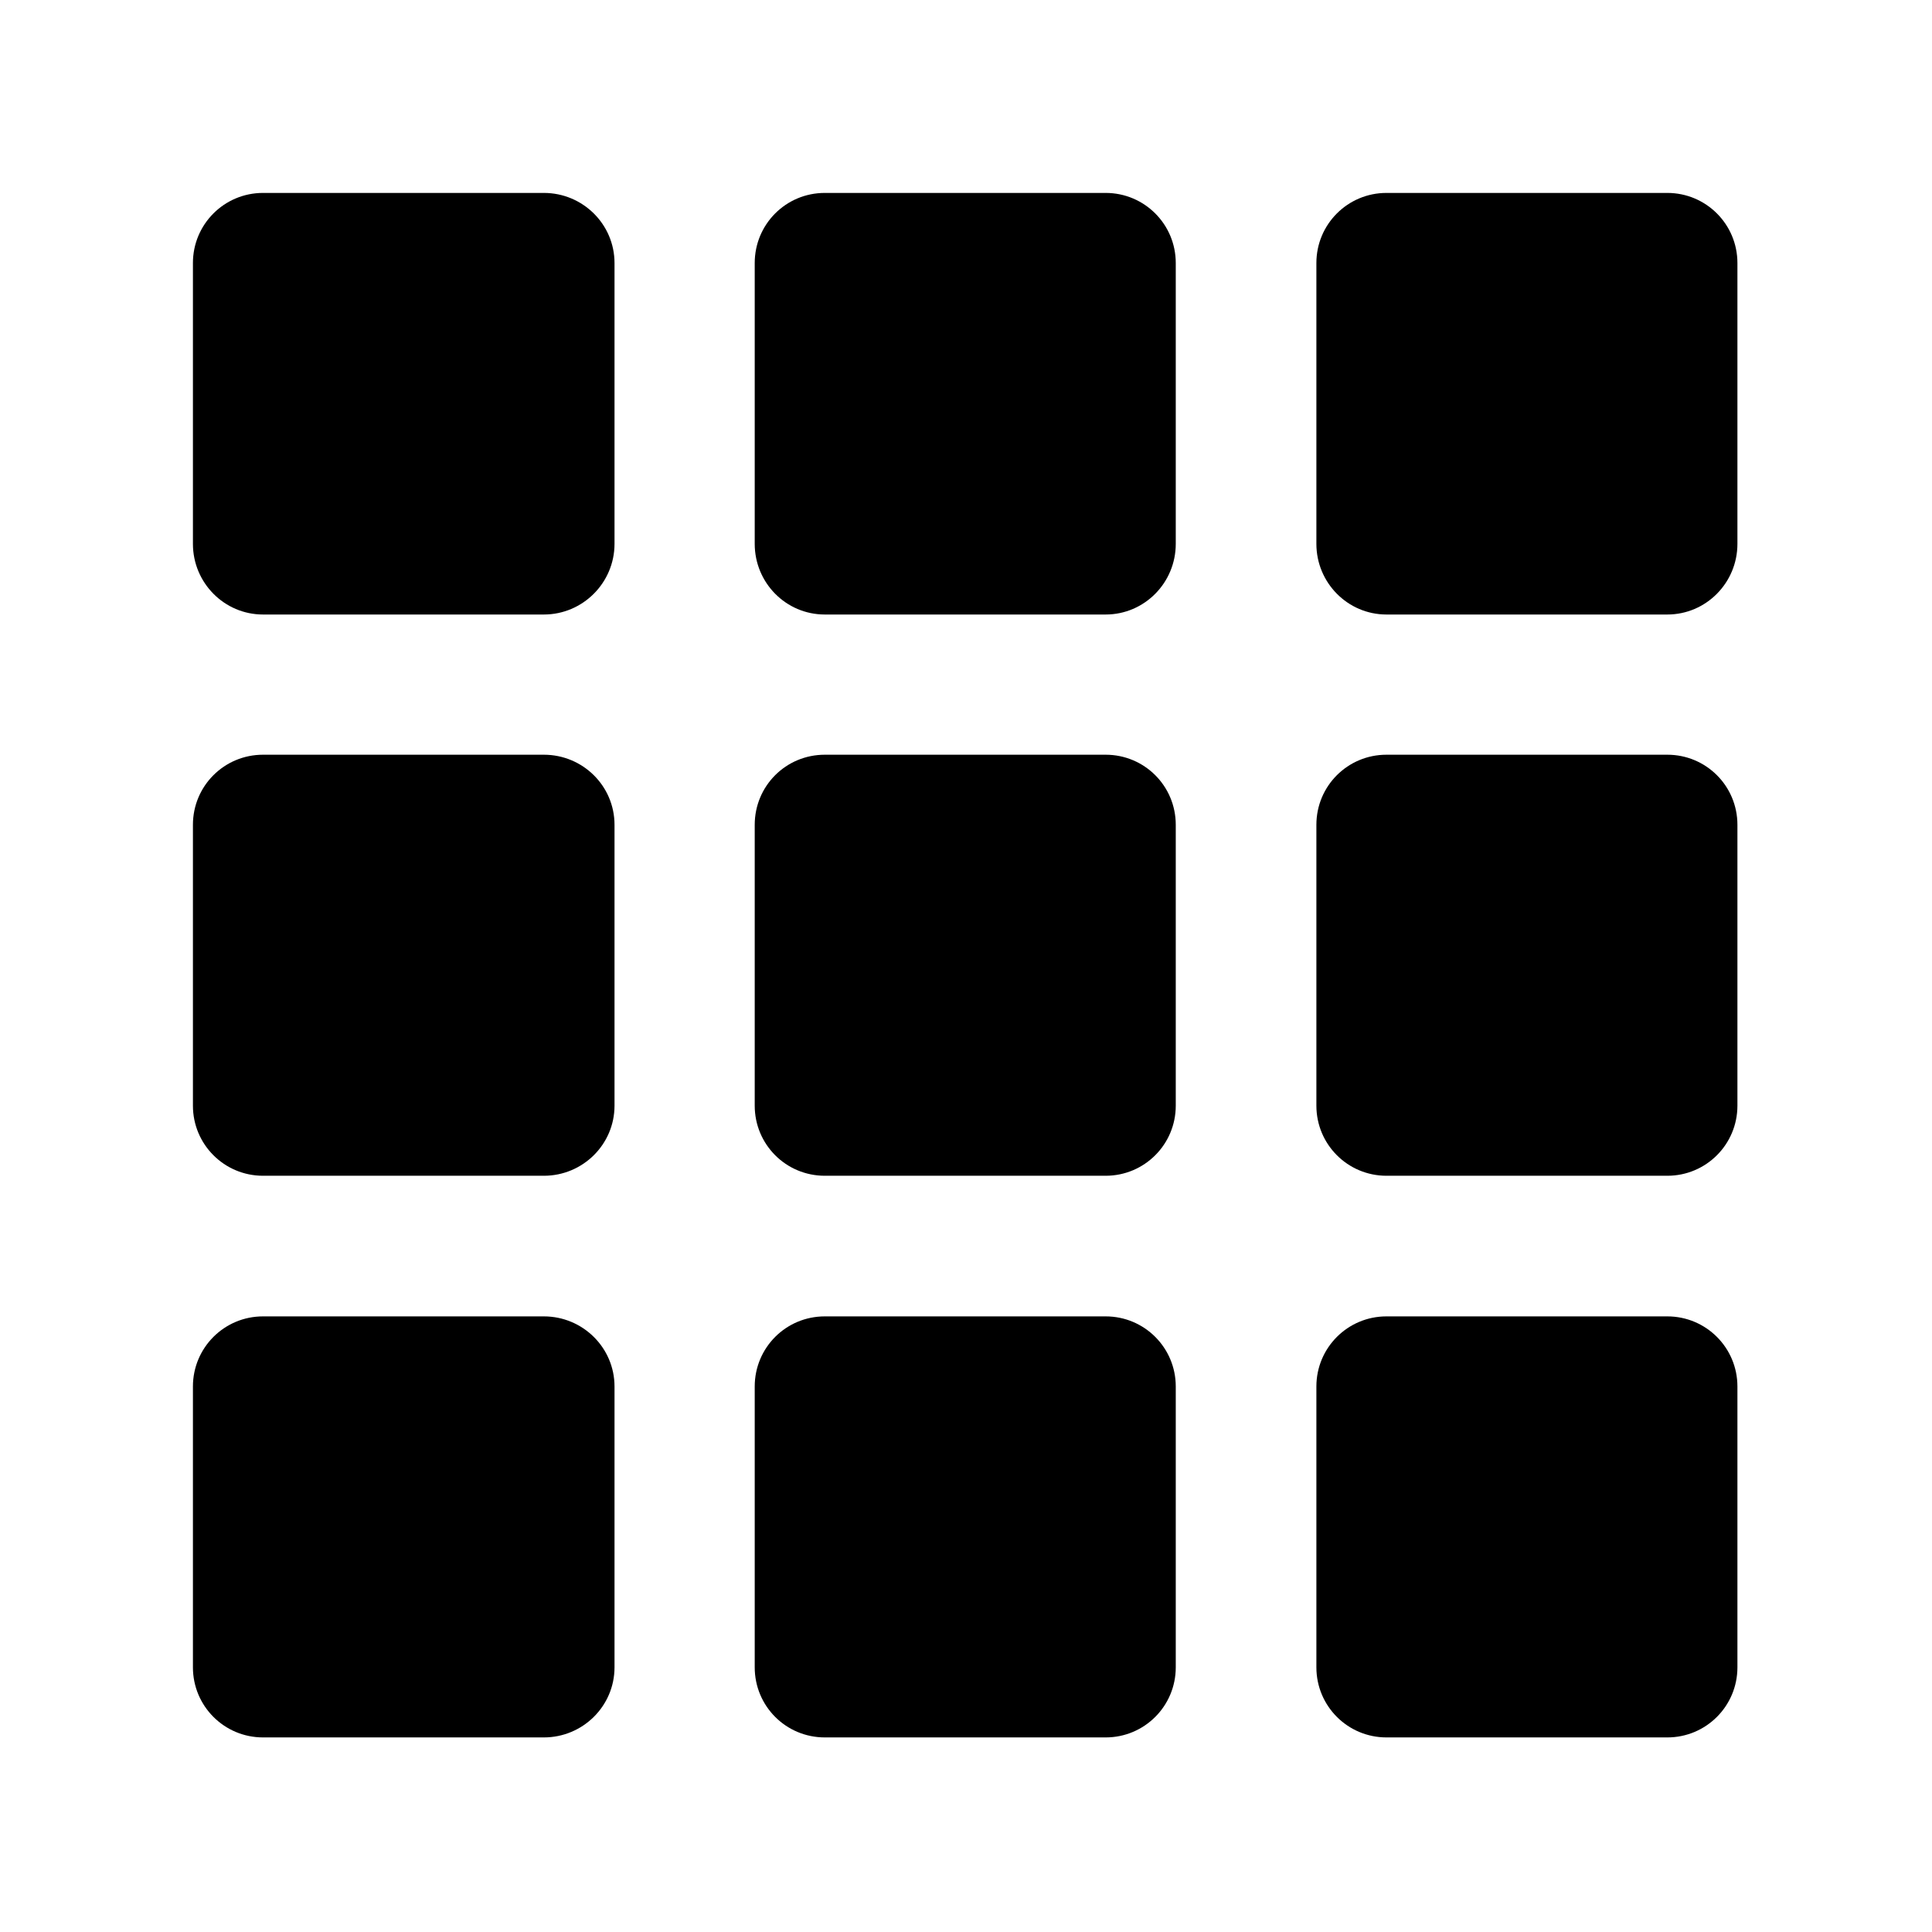
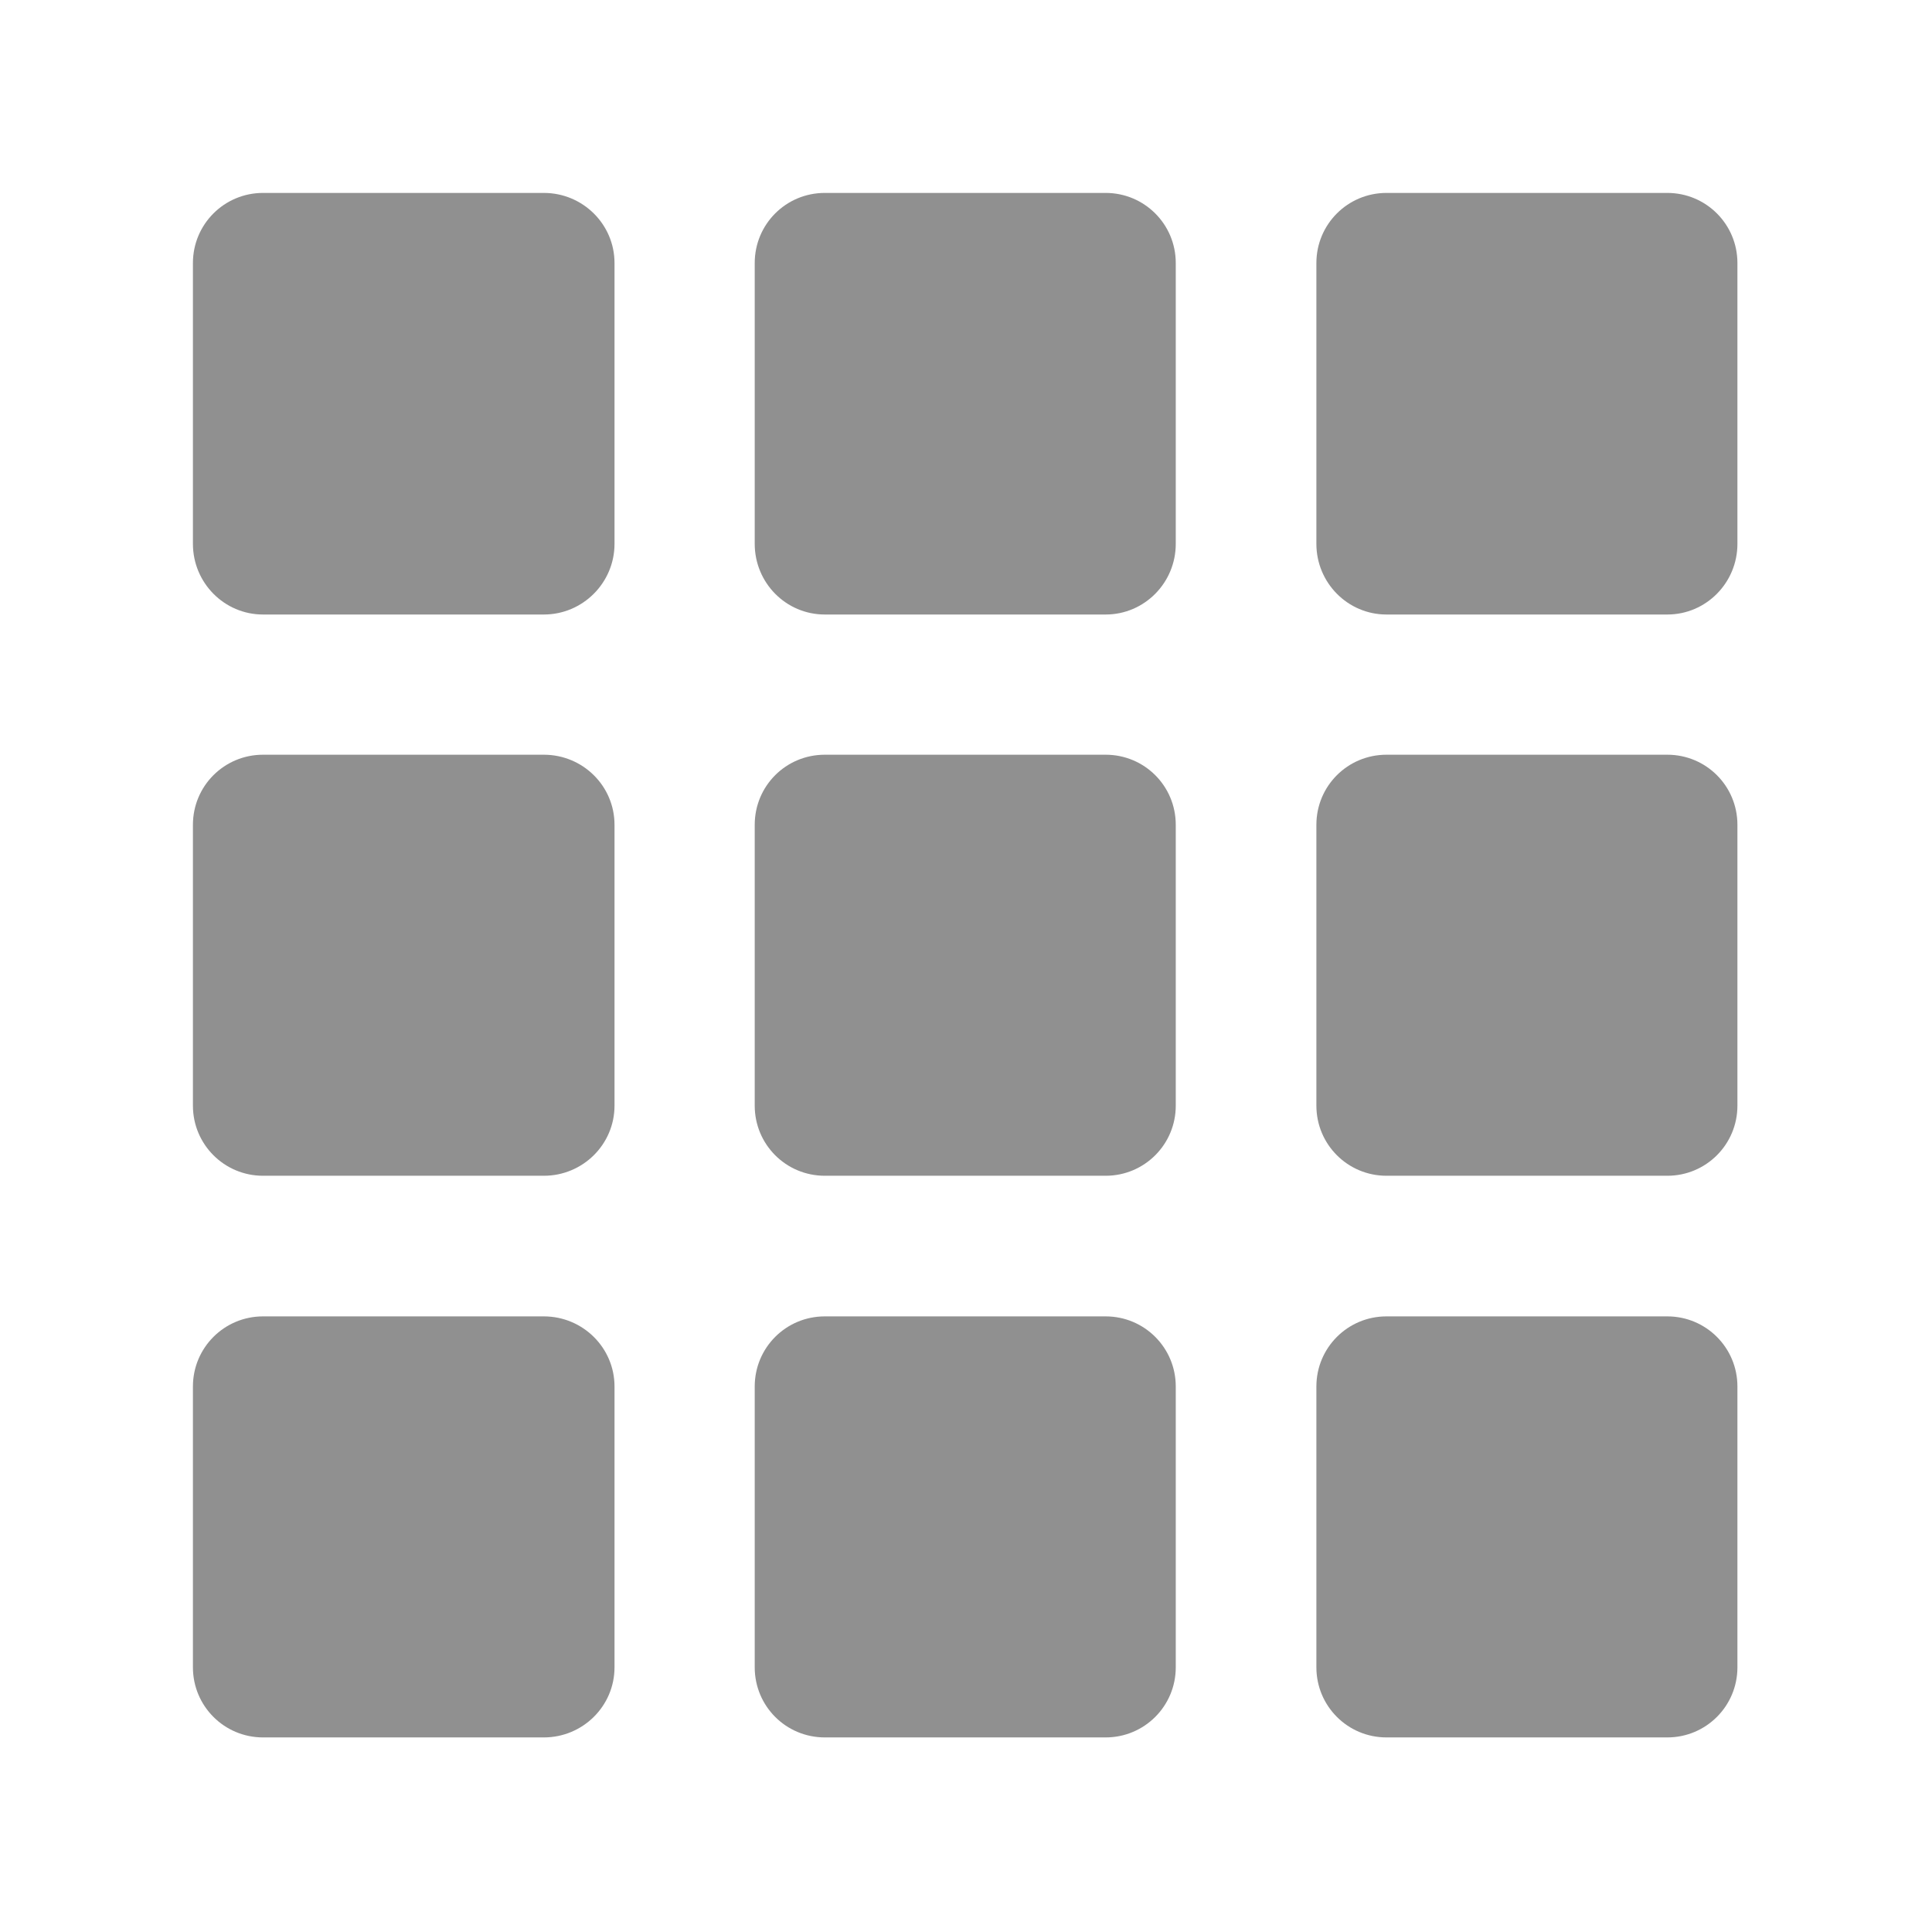
<svg xmlns="http://www.w3.org/2000/svg" width="14px" height="14px" viewBox="0 0 14 14" version="1.1">
  <g id="surface1">
-     <path style="" d="M 1.906 1.398 L 3.941 1.398 C 4.223 1.398 4.453 1.625 4.453 1.906 L 4.453 3.941 C 4.453 4.223 4.223 4.453 3.941 4.453 L 1.906 4.453 C 1.625 4.453 1.398 4.223 1.398 3.941 L 1.398 1.906 C 1.398 1.625 1.625 1.398 1.906 1.398 Z M 1.906 1.398 " />
-     <path style="" d="M 5.977 1.398 L 8.012 1.398 C 8.293 1.398 8.52 1.625 8.52 1.906 L 8.52 3.941 C 8.52 4.223 8.293 4.453 8.012 4.453 L 5.977 4.453 C 5.695 4.453 5.469 4.223 5.469 3.941 L 5.469 1.906 C 5.469 1.625 5.695 1.398 5.977 1.398 Z M 5.977 1.398 " />
-     <path style="" d="M 10.047 1.398 L 12.082 1.398 C 12.363 1.398 12.59 1.625 12.59 1.906 L 12.59 3.941 C 12.59 4.223 12.363 4.453 12.082 4.453 L 10.047 4.453 C 9.766 4.453 9.539 4.223 9.539 3.941 L 9.539 1.906 C 9.539 1.625 9.766 1.398 10.047 1.398 Z M 10.047 1.398 " />
-     <path style="" d="M 1.906 5.469 L 3.941 5.469 C 4.223 5.469 4.453 5.695 4.453 5.977 L 4.453 8.012 C 4.453 8.293 4.223 8.52 3.941 8.52 L 1.906 8.52 C 1.625 8.52 1.398 8.293 1.398 8.012 L 1.398 5.977 C 1.398 5.695 1.625 5.469 1.906 5.469 Z M 1.906 5.469 " />
-     <path style="" d="M 5.977 5.469 L 8.012 5.469 C 8.293 5.469 8.52 5.695 8.52 5.977 L 8.52 8.012 C 8.52 8.293 8.293 8.52 8.012 8.52 L 5.977 8.52 C 5.695 8.52 5.469 8.293 5.469 8.012 L 5.469 5.977 C 5.469 5.695 5.695 5.469 5.977 5.469 Z M 5.977 5.469 " />
-     <path style="" d="M 10.047 5.469 L 12.082 5.469 C 12.363 5.469 12.59 5.695 12.59 5.977 L 12.59 8.012 C 12.59 8.293 12.363 8.52 12.082 8.52 L 10.047 8.52 C 9.766 8.52 9.539 8.293 9.539 8.012 L 9.539 5.977 C 9.539 5.695 9.766 5.469 10.047 5.469 Z M 10.047 5.469 " />
-     <path style="" d="M 1.906 9.539 L 3.941 9.539 C 4.223 9.539 4.453 9.766 4.453 10.047 L 4.453 12.082 C 4.453 12.363 4.223 12.59 3.941 12.59 L 1.906 12.59 C 1.625 12.59 1.398 12.363 1.398 12.082 L 1.398 10.047 C 1.398 9.766 1.625 9.539 1.906 9.539 Z M 1.906 9.539 " />
-     <path style="" d="M 5.977 9.539 L 8.012 9.539 C 8.293 9.539 8.52 9.766 8.52 10.047 L 8.52 12.082 C 8.52 12.363 8.293 12.59 8.012 12.59 L 5.977 12.59 C 5.695 12.59 5.469 12.363 5.469 12.082 L 5.469 10.047 C 5.469 9.766 5.695 9.539 5.977 9.539 Z M 5.977 9.539 " />
-     <path style="" d="M 10.047 9.539 L 12.082 9.539 C 12.363 9.539 12.59 9.766 12.59 10.047 L 12.59 12.082 C 12.59 12.363 12.363 12.59 12.082 12.59 L 10.047 12.59 C 9.766 12.59 9.539 12.363 9.539 12.082 L 9.539 10.047 C 9.539 9.766 9.766 9.539 10.047 9.539 Z M 10.047 9.539 " />
+     <path style="fill:#909090;fill-opacity:1;" d="M 1.906 1.398 L 3.941 1.398 C 4.223 1.398 4.453 1.625 4.453 1.906 L 4.453 3.941 C 4.453 4.223 4.223 4.453 3.941 4.453 L 1.906 4.453 C 1.625 4.453 1.398 4.223 1.398 3.941 L 1.398 1.906 C 1.398 1.625 1.625 1.398 1.906 1.398 Z M 1.906 1.398 " />
+     <path style="fill:#909090;fill-opacity:1;" d="M 5.977 1.398 L 8.012 1.398 C 8.293 1.398 8.52 1.625 8.52 1.906 L 8.52 3.941 C 8.52 4.223 8.293 4.453 8.012 4.453 L 5.977 4.453 C 5.695 4.453 5.469 4.223 5.469 3.941 L 5.469 1.906 C 5.469 1.625 5.695 1.398 5.977 1.398 Z M 5.977 1.398 " />
+     <path style="fill:#909090;fill-opacity:1;" d="M 10.047 1.398 L 12.082 1.398 C 12.363 1.398 12.59 1.625 12.59 1.906 L 12.59 3.941 C 12.59 4.223 12.363 4.453 12.082 4.453 L 10.047 4.453 C 9.766 4.453 9.539 4.223 9.539 3.941 L 9.539 1.906 C 9.539 1.625 9.766 1.398 10.047 1.398 Z M 10.047 1.398 " />
+     <path style="fill:#909090;fill-opacity:1;" d="M 1.906 5.469 L 3.941 5.469 C 4.223 5.469 4.453 5.695 4.453 5.977 L 4.453 8.012 C 4.453 8.293 4.223 8.52 3.941 8.52 L 1.906 8.52 C 1.625 8.52 1.398 8.293 1.398 8.012 L 1.398 5.977 C 1.398 5.695 1.625 5.469 1.906 5.469 Z M 1.906 5.469 " />
+     <path style="fill:#909090;fill-opacity:1;" d="M 5.977 5.469 L 8.012 5.469 C 8.293 5.469 8.52 5.695 8.52 5.977 L 8.52 8.012 C 8.52 8.293 8.293 8.52 8.012 8.52 L 5.977 8.52 C 5.695 8.52 5.469 8.293 5.469 8.012 L 5.469 5.977 C 5.469 5.695 5.695 5.469 5.977 5.469 Z M 5.977 5.469 " />
+     <path style="fill:#909090;fill-opacity:1;" d="M 10.047 5.469 L 12.082 5.469 C 12.363 5.469 12.59 5.695 12.59 5.977 L 12.59 8.012 C 12.59 8.293 12.363 8.52 12.082 8.52 L 10.047 8.52 C 9.766 8.52 9.539 8.293 9.539 8.012 L 9.539 5.977 C 9.539 5.695 9.766 5.469 10.047 5.469 Z M 10.047 5.469 " />
+     <path style="fill:#909090;fill-opacity:1;" d="M 1.906 9.539 L 3.941 9.539 C 4.223 9.539 4.453 9.766 4.453 10.047 L 4.453 12.082 C 4.453 12.363 4.223 12.59 3.941 12.59 L 1.906 12.59 C 1.625 12.59 1.398 12.363 1.398 12.082 L 1.398 10.047 C 1.398 9.766 1.625 9.539 1.906 9.539 Z M 1.906 9.539 " />
+     <path style="fill:#909090;fill-opacity:1;" d="M 5.977 9.539 L 8.012 9.539 C 8.293 9.539 8.52 9.766 8.52 10.047 L 8.52 12.082 C 8.52 12.363 8.293 12.59 8.012 12.59 L 5.977 12.59 C 5.695 12.59 5.469 12.363 5.469 12.082 L 5.469 10.047 C 5.469 9.766 5.695 9.539 5.977 9.539 Z M 5.977 9.539 " />
+     <path style="fill:#909090;fill-opacity:1;" d="M 10.047 9.539 L 12.082 9.539 C 12.363 9.539 12.59 9.766 12.59 10.047 L 12.59 12.082 C 12.59 12.363 12.363 12.59 12.082 12.59 L 10.047 12.59 C 9.766 12.59 9.539 12.363 9.539 12.082 L 9.539 10.047 C 9.539 9.766 9.766 9.539 10.047 9.539 Z M 10.047 9.539 " />
  </g>
</svg>
